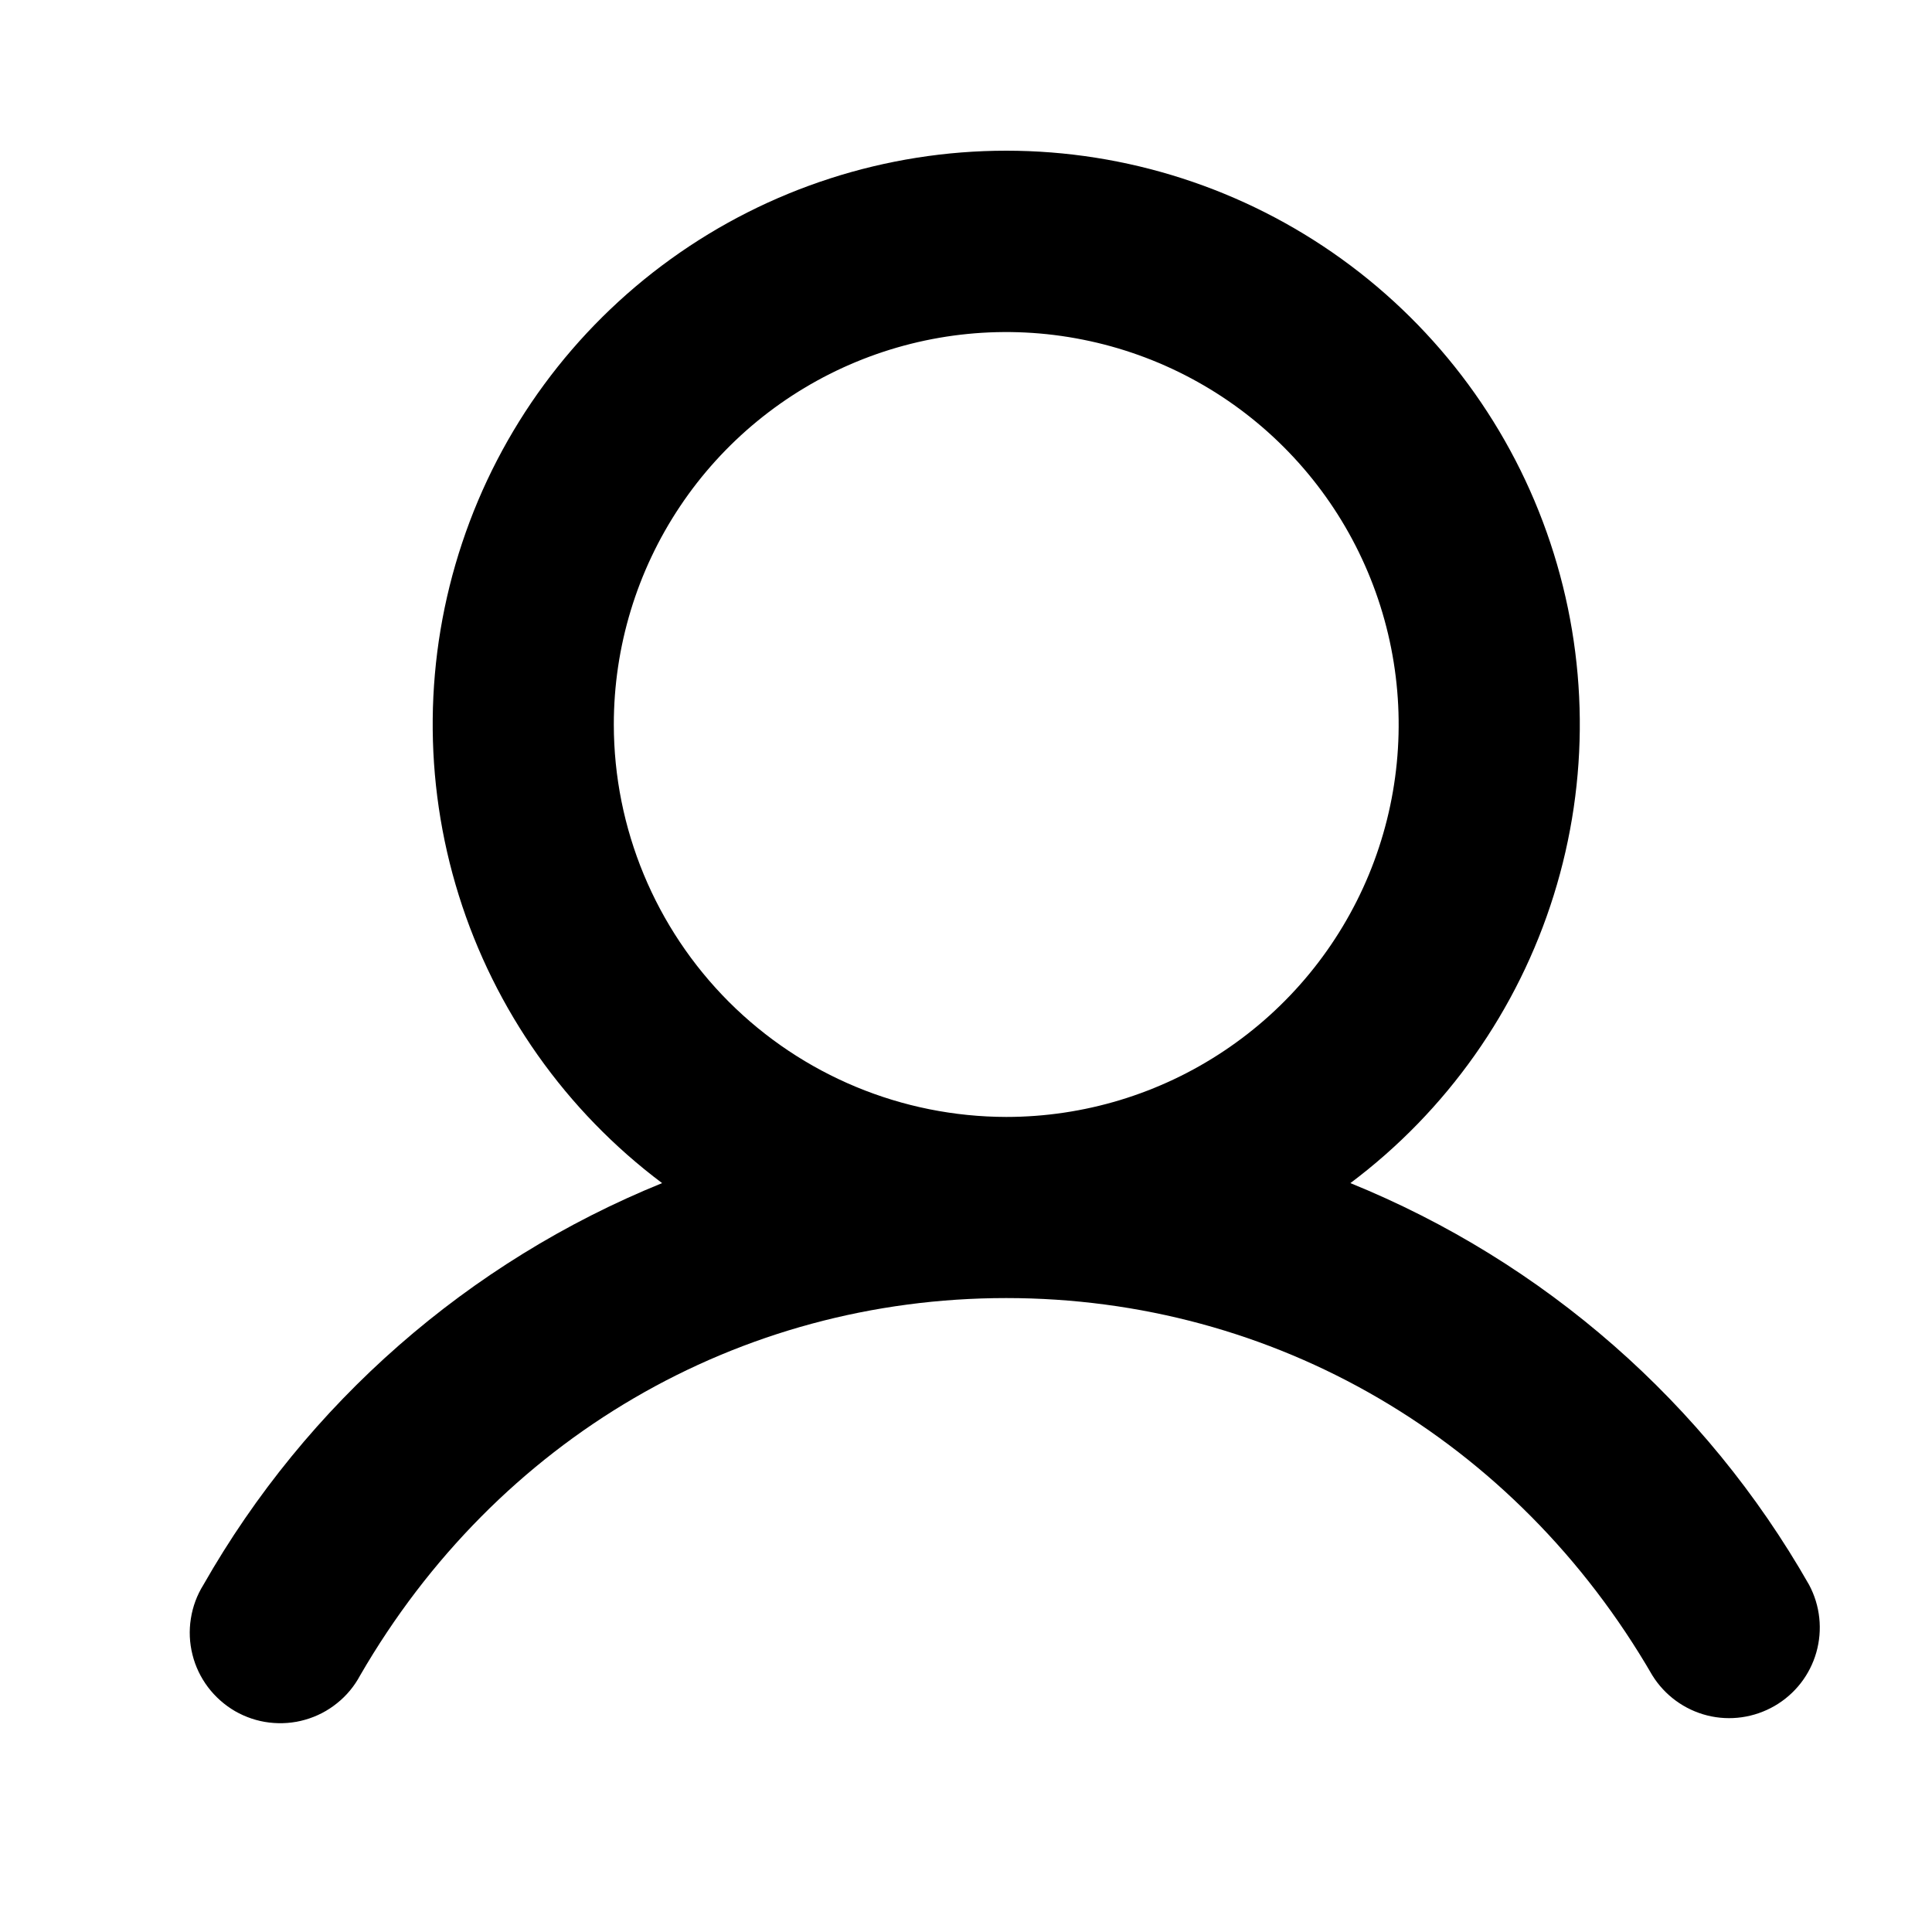
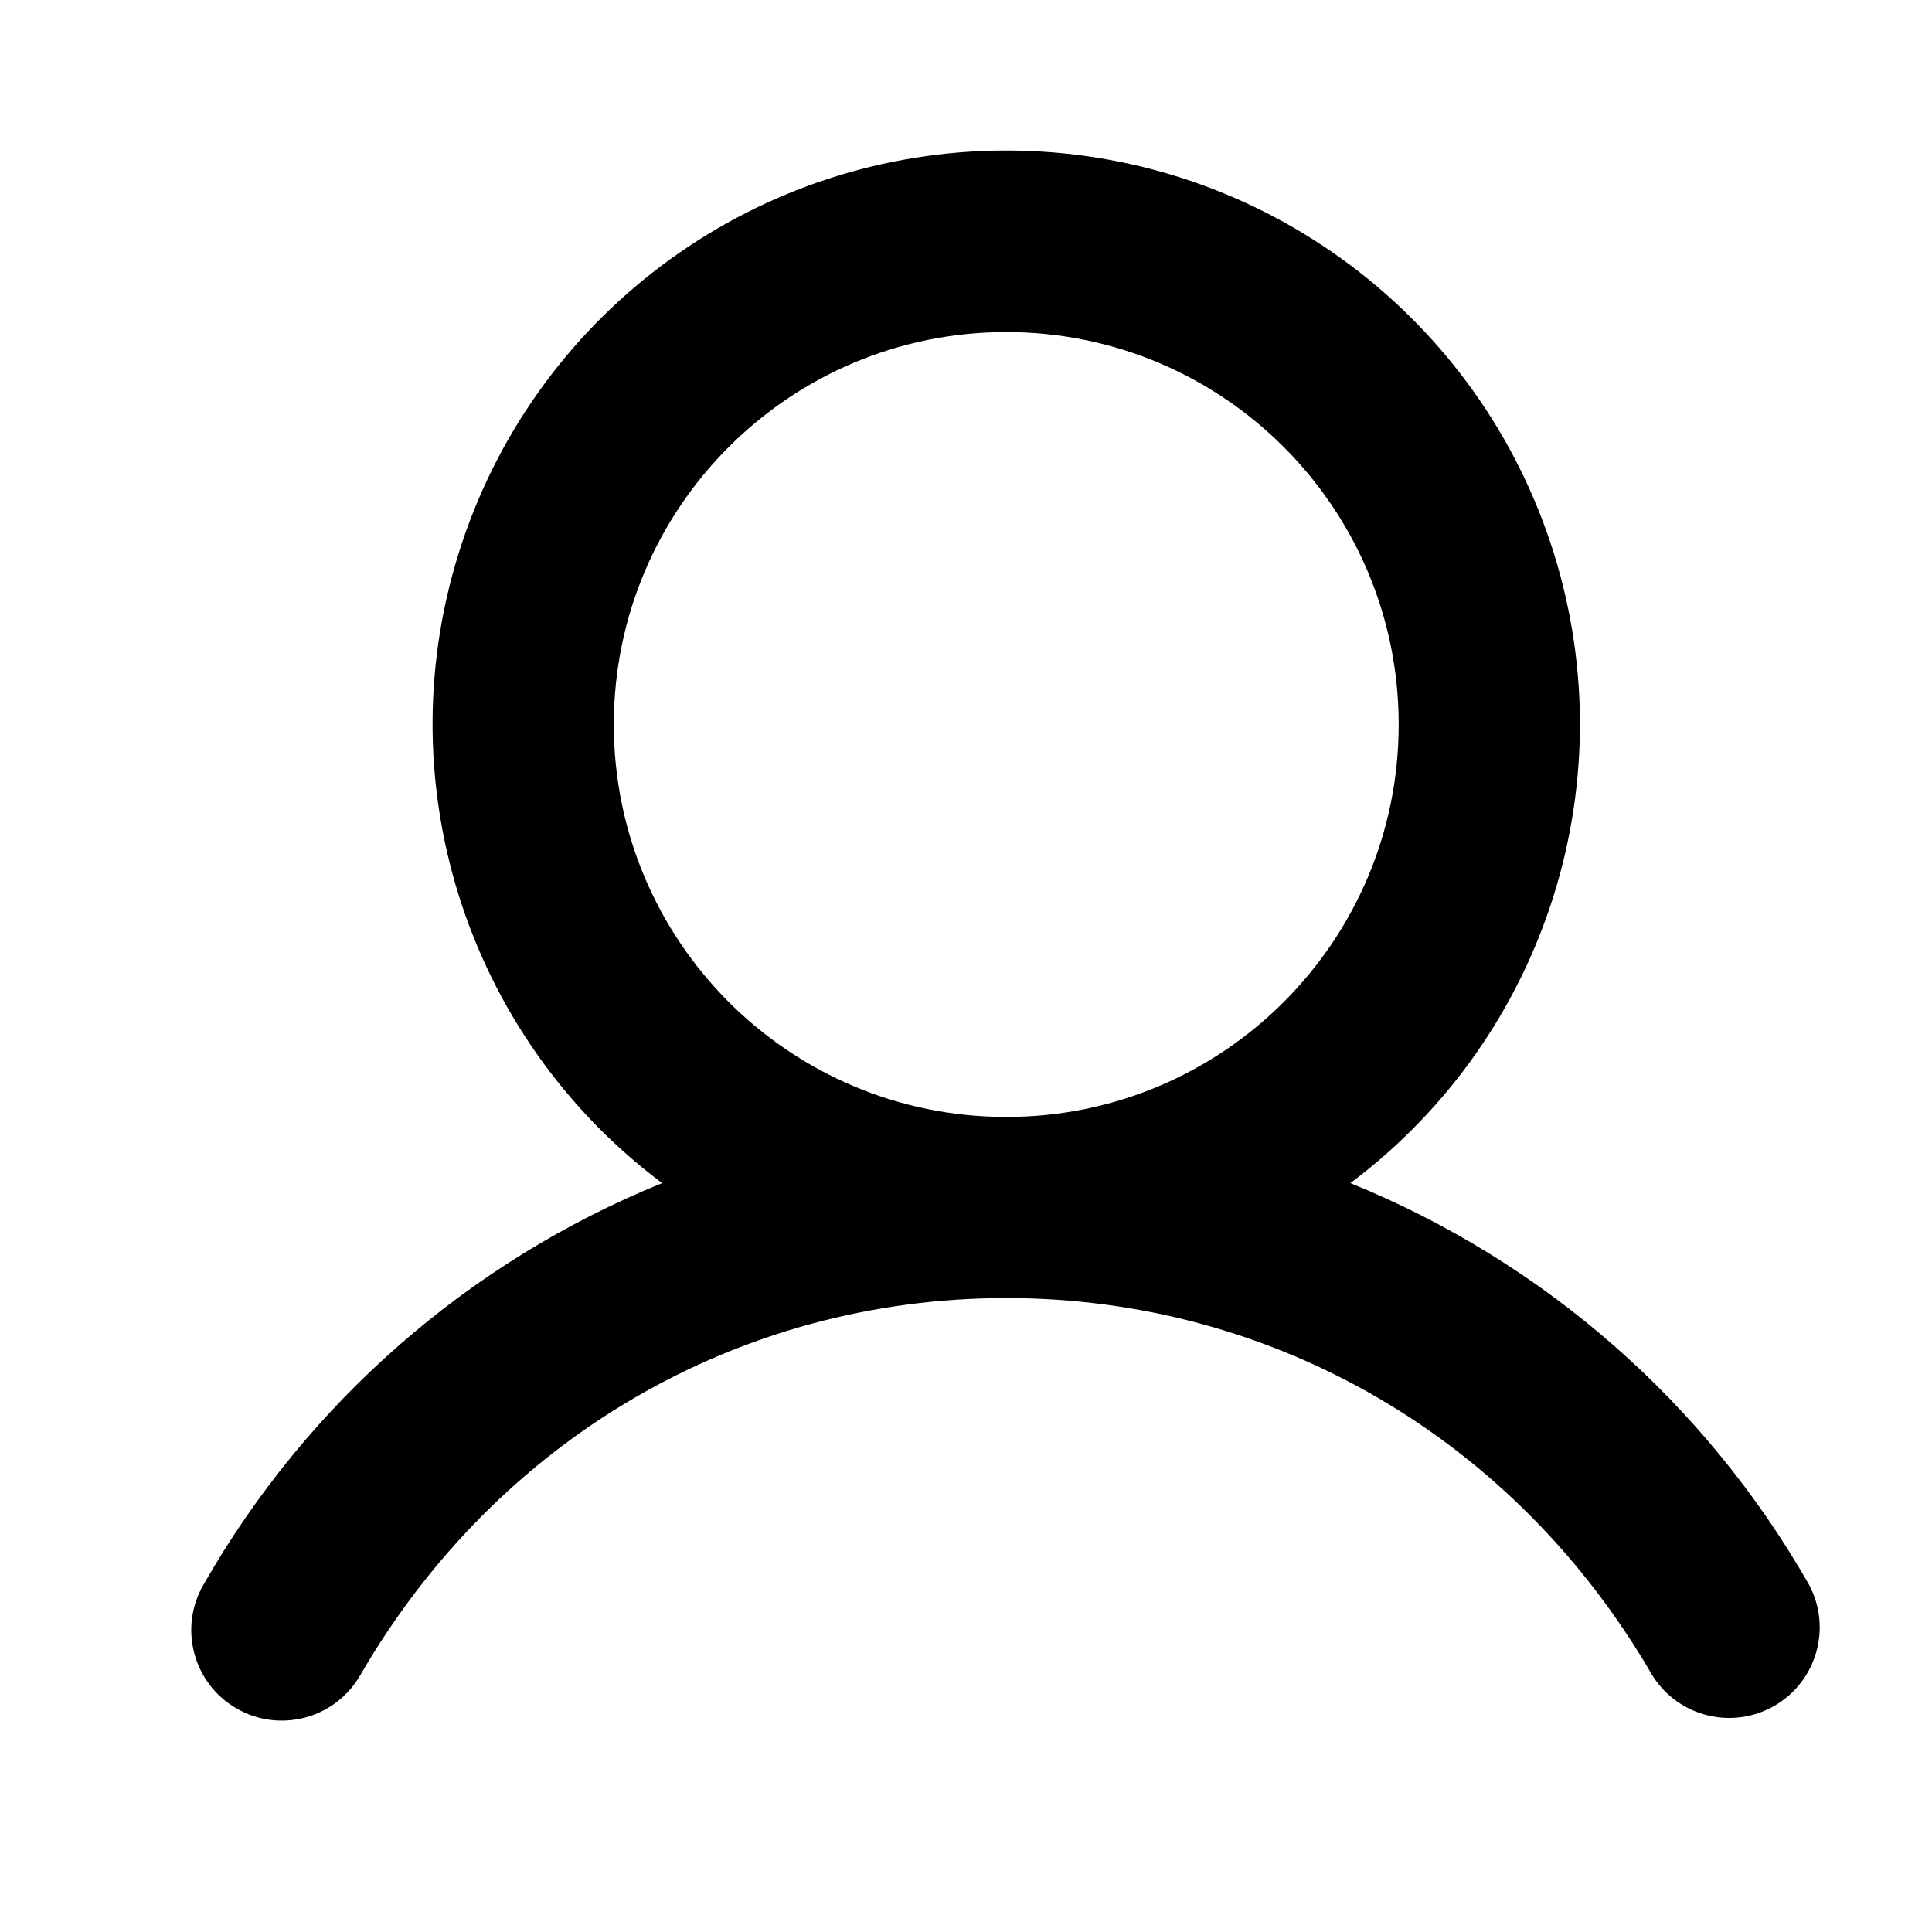
- <svg xmlns="http://www.w3.org/2000/svg" width="24" height="24" viewBox="0 0 24 24">
-   <path d="M22.473 19.687C21.188 17.431 19.181 15.674 16.775 14.697C17.971 13.8 18.855 12.549 19.301 11.121C19.747 9.694 19.732 8.163 19.259 6.744C18.787 5.325 17.879 4.091 16.666 3.217C15.453 2.343 13.995 1.872 12.5 1.872C11.005 1.872 9.547 2.343 8.334 3.217C7.121 4.091 6.213 5.325 5.741 6.744C5.268 8.163 5.253 9.694 5.699 11.121C6.145 12.549 7.029 13.8 8.225 14.697C5.819 15.674 3.812 17.431 2.527 19.687C2.447 19.815 2.394 19.958 2.371 20.107C2.347 20.256 2.354 20.408 2.391 20.555C2.427 20.701 2.493 20.838 2.584 20.959C2.675 21.079 2.789 21.18 2.919 21.256C3.05 21.331 3.194 21.38 3.344 21.398C3.494 21.416 3.646 21.405 3.791 21.363C3.936 21.322 4.071 21.252 4.188 21.157C4.306 21.063 4.403 20.945 4.474 20.812C6.173 17.876 9.173 16.125 12.5 16.125C15.827 16.125 18.827 17.877 20.526 20.812C20.68 21.06 20.925 21.239 21.208 21.31C21.491 21.381 21.791 21.338 22.044 21.192C22.297 21.046 22.483 20.808 22.563 20.527C22.643 20.246 22.611 19.945 22.473 19.687ZM7.625 9C7.625 8.036 7.911 7.093 8.447 6.291C8.982 5.49 9.744 4.865 10.634 4.496C11.525 4.127 12.505 4.03 13.451 4.219C14.397 4.407 15.265 4.871 15.947 5.553C16.629 6.235 17.093 7.103 17.281 8.049C17.469 8.994 17.373 9.975 17.004 10.866C16.635 11.756 16.01 12.518 15.208 13.053C14.407 13.589 13.464 13.875 12.5 13.875C11.207 13.873 9.968 13.359 9.054 12.445C8.141 11.531 7.626 10.292 7.625 9Z" />
+ <svg xmlns="http://www.w3.org/2000/svg" viewBox="0 0 24 24" aria-hidden="true" fill="currentColor" height="24px" width="24px">
+   <path d="M22.473 19.687a11.56 11.56 0 0 0-5.698-4.99 7.126 7.126 0 1 0-8.55 0 11.57 11.57 0 0 0-5.698 4.99 1.124 1.124 0 1 0 1.947 1.125c1.699-2.936 4.699-4.687 8.026-4.687s6.327 1.752 8.026 4.687a1.125 1.125 0 0 0 1.947-1.125M7.625 9a4.875 4.875 0 1 1 9.75 0 4.875 4.875 0 0 1-9.75 0" />
</svg>
